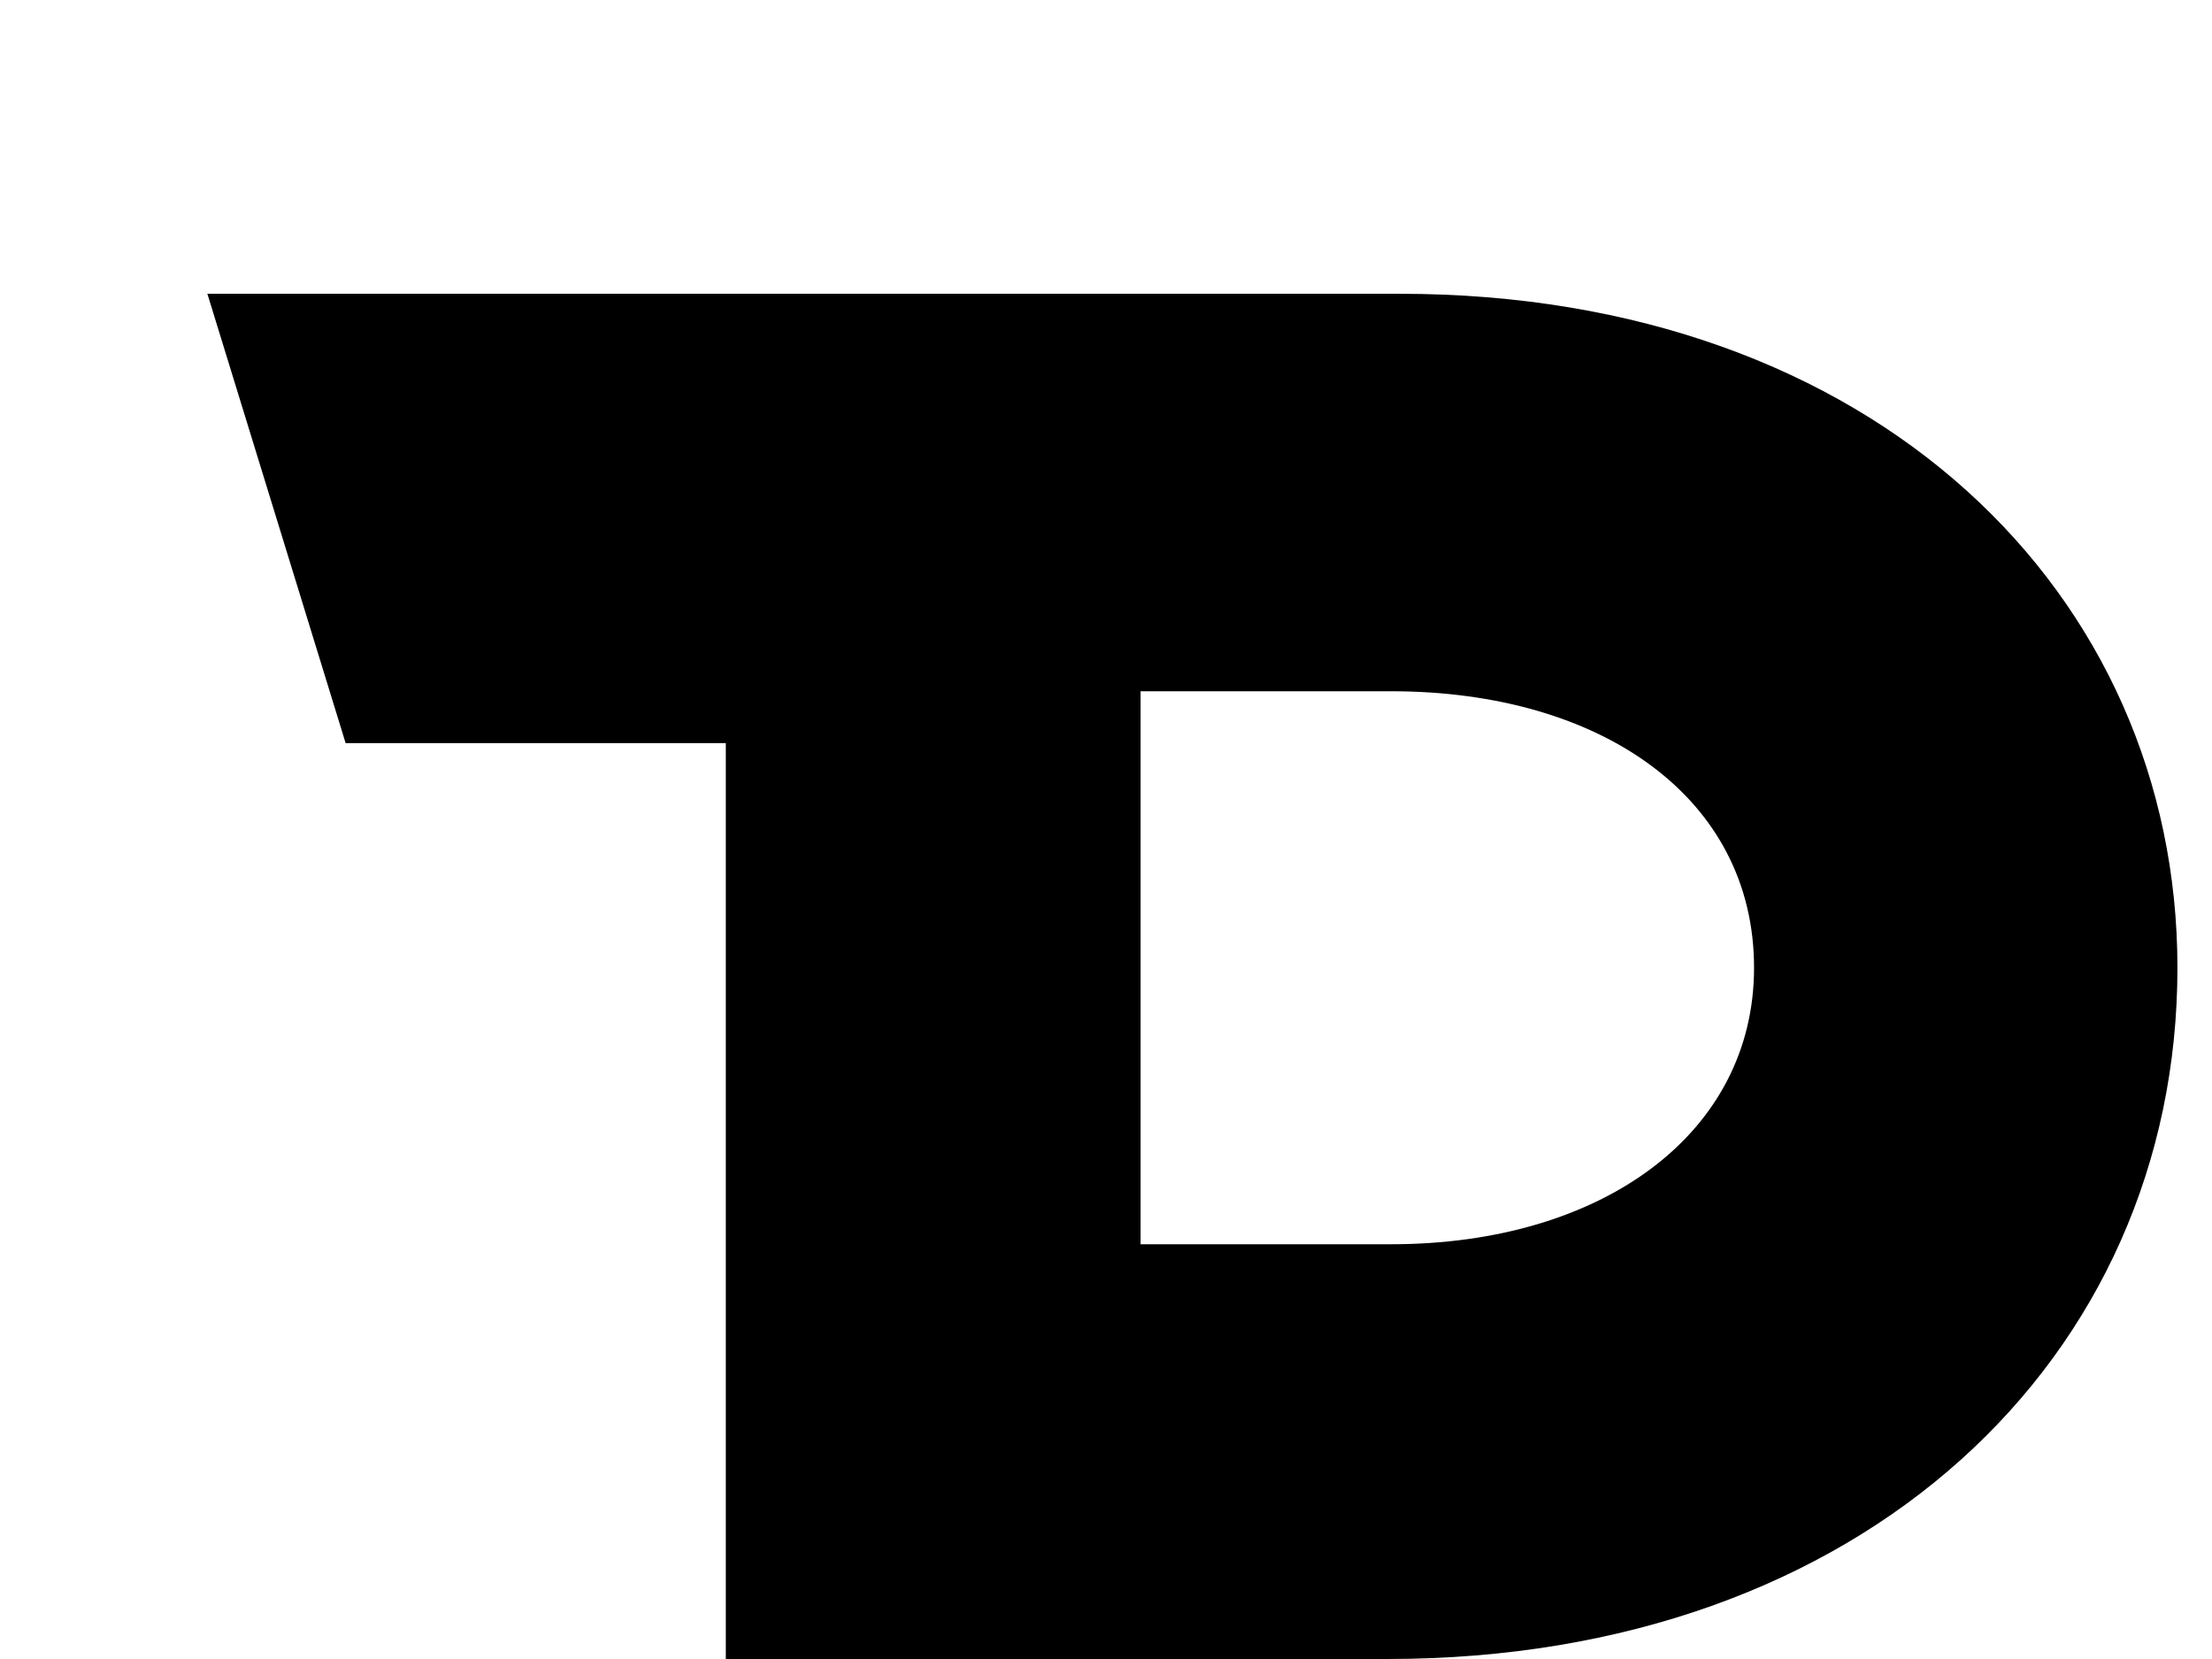
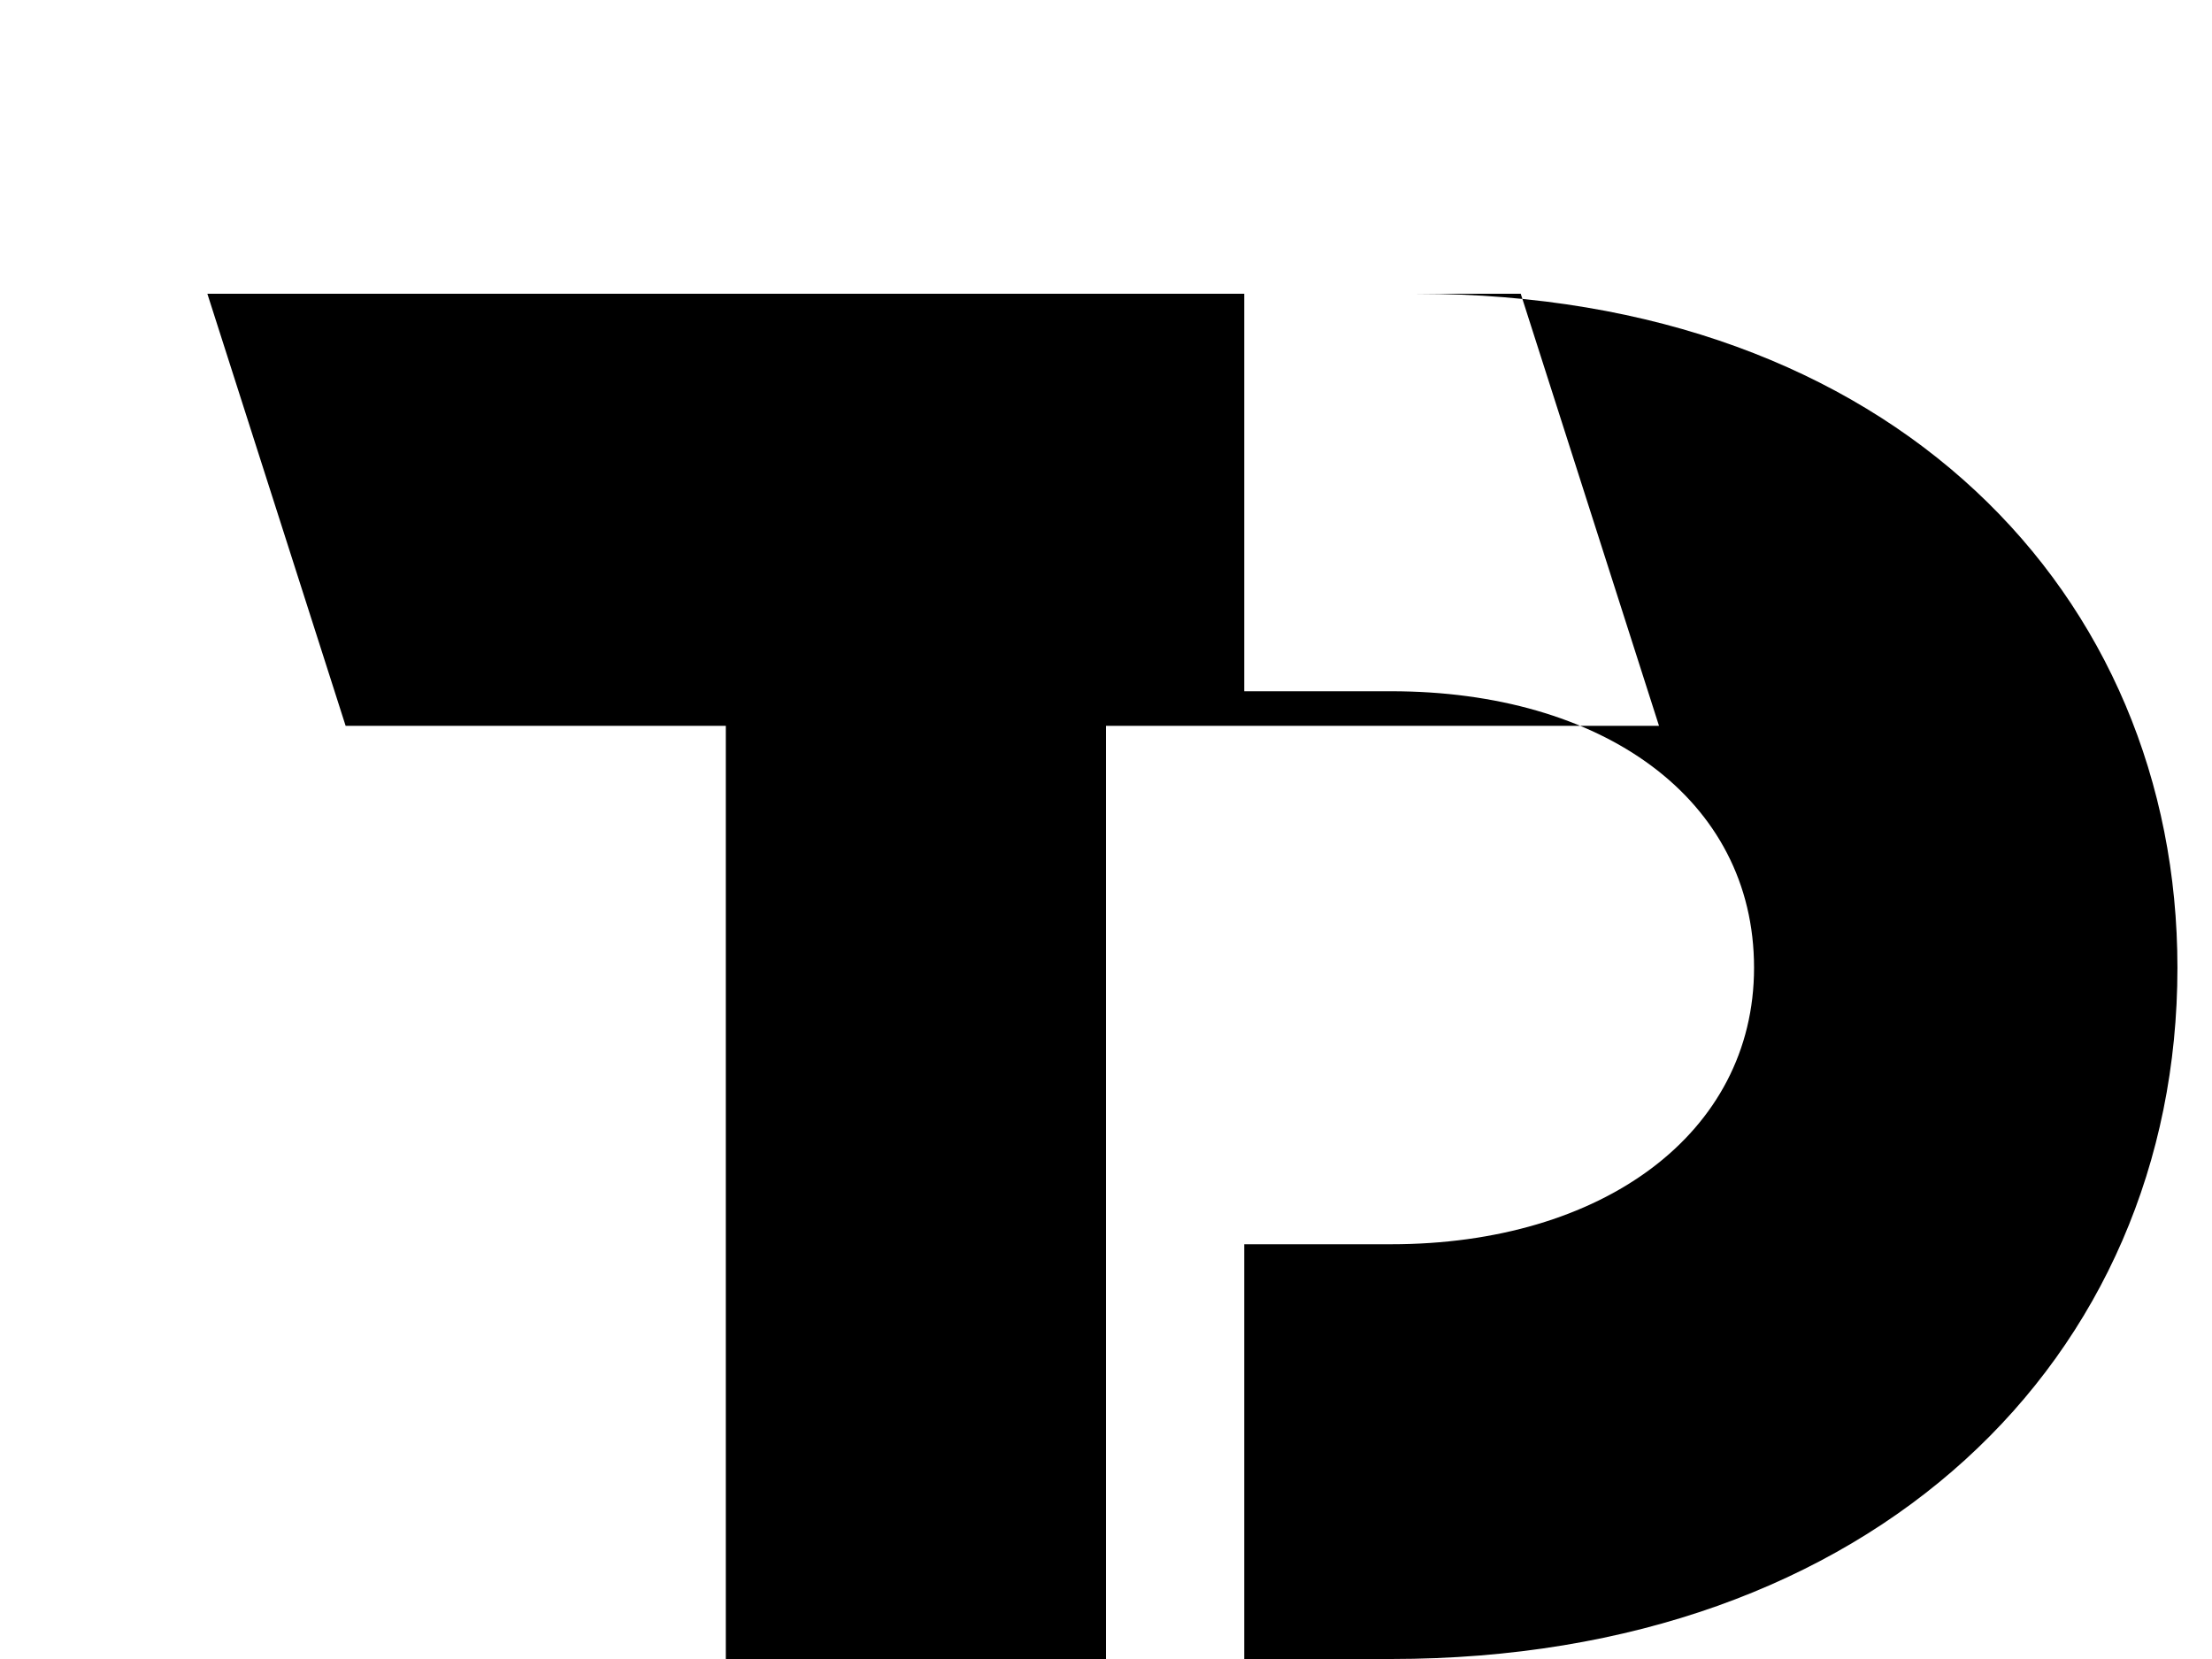
<svg xmlns="http://www.w3.org/2000/svg" viewBox="0 0 128 96" role="img" aria-labelledby="title">
-   <path fill="currentColor" fill-rule="evenodd" d="M12 17h69c27.5 0 45 17.4 45 39 0 22.6-18.2 40-45.7 40H42V43H20L12 17Zm54 55h14.5c12.2 0 21-6.4 21-16 0-9.8-8.8-16-21-16H66v32Z" clip-rule="evenodd" />
+   <path fill="currentColor" fill-rule="evenodd" d="M12 17h76l8 25H64v54H42V42H20L12 17Zm60 0h10c27.5 0 44 17.4 44 39 0 22.6-17.6 40-45.5 40H72V72h8.5c12.2 0 21-6.4 21-16 0-9.8-8.8-16-21-16H72V17Z" clip-rule="evenodd" />
</svg>
